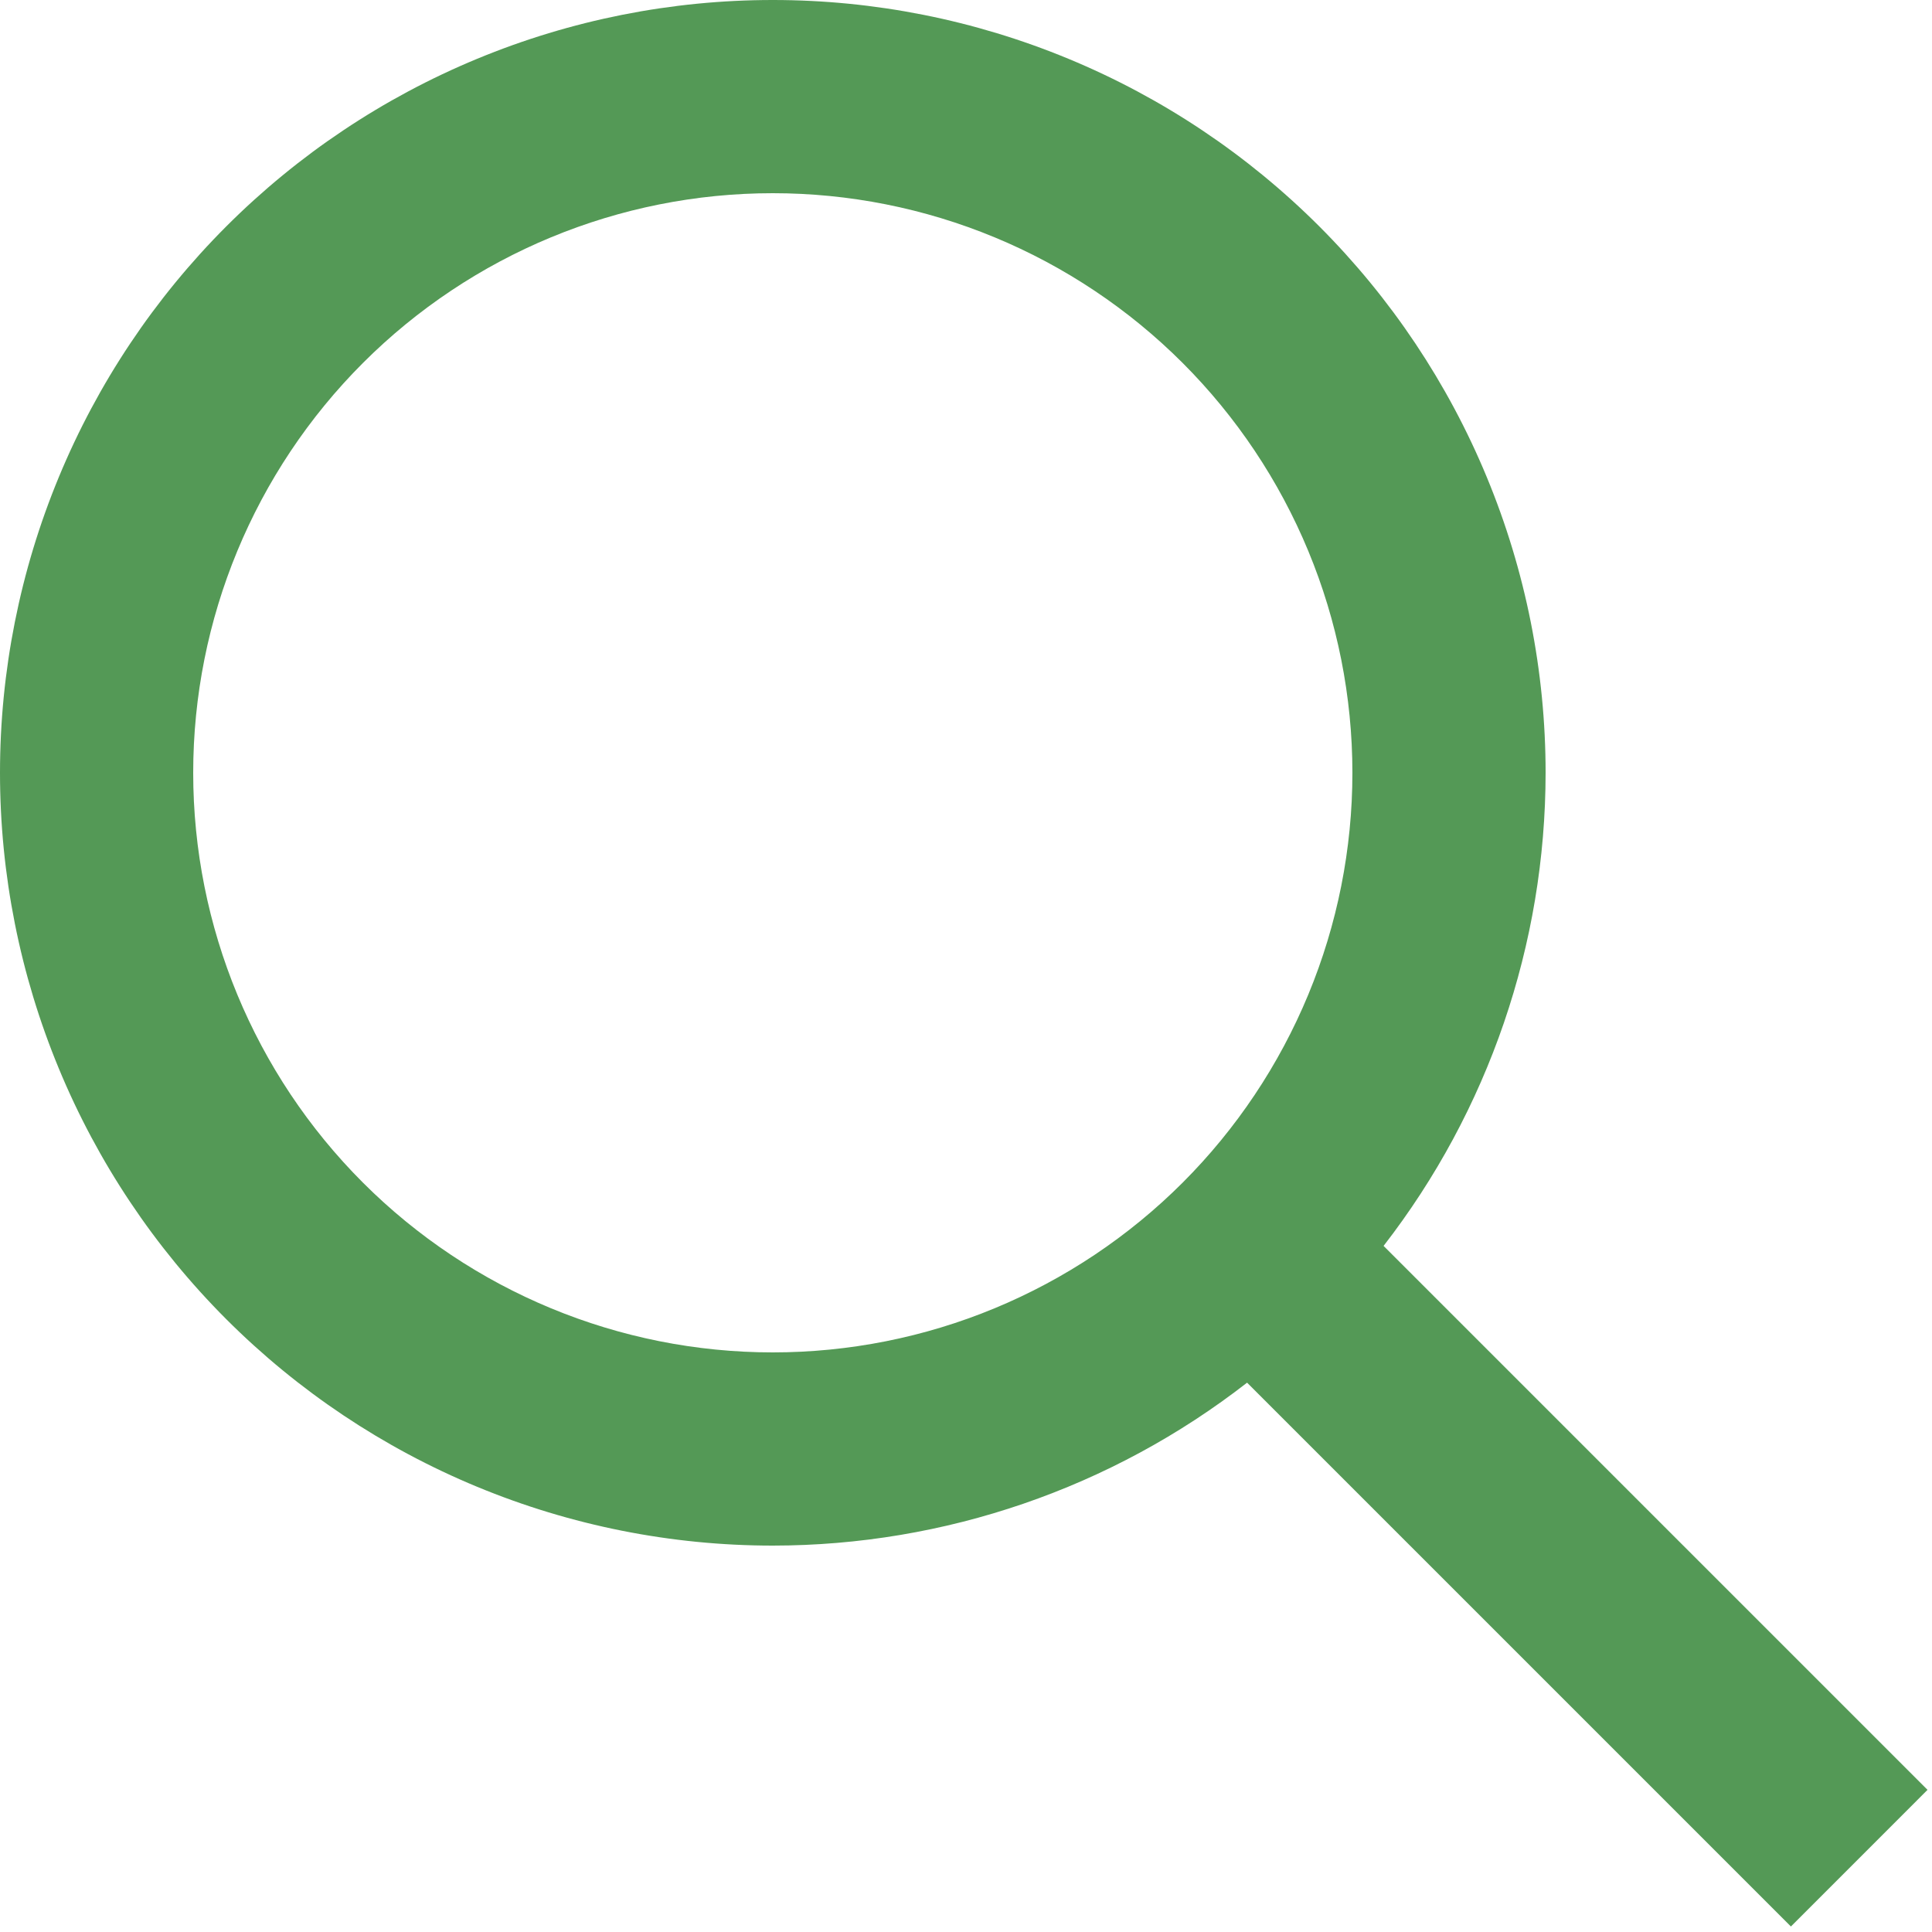
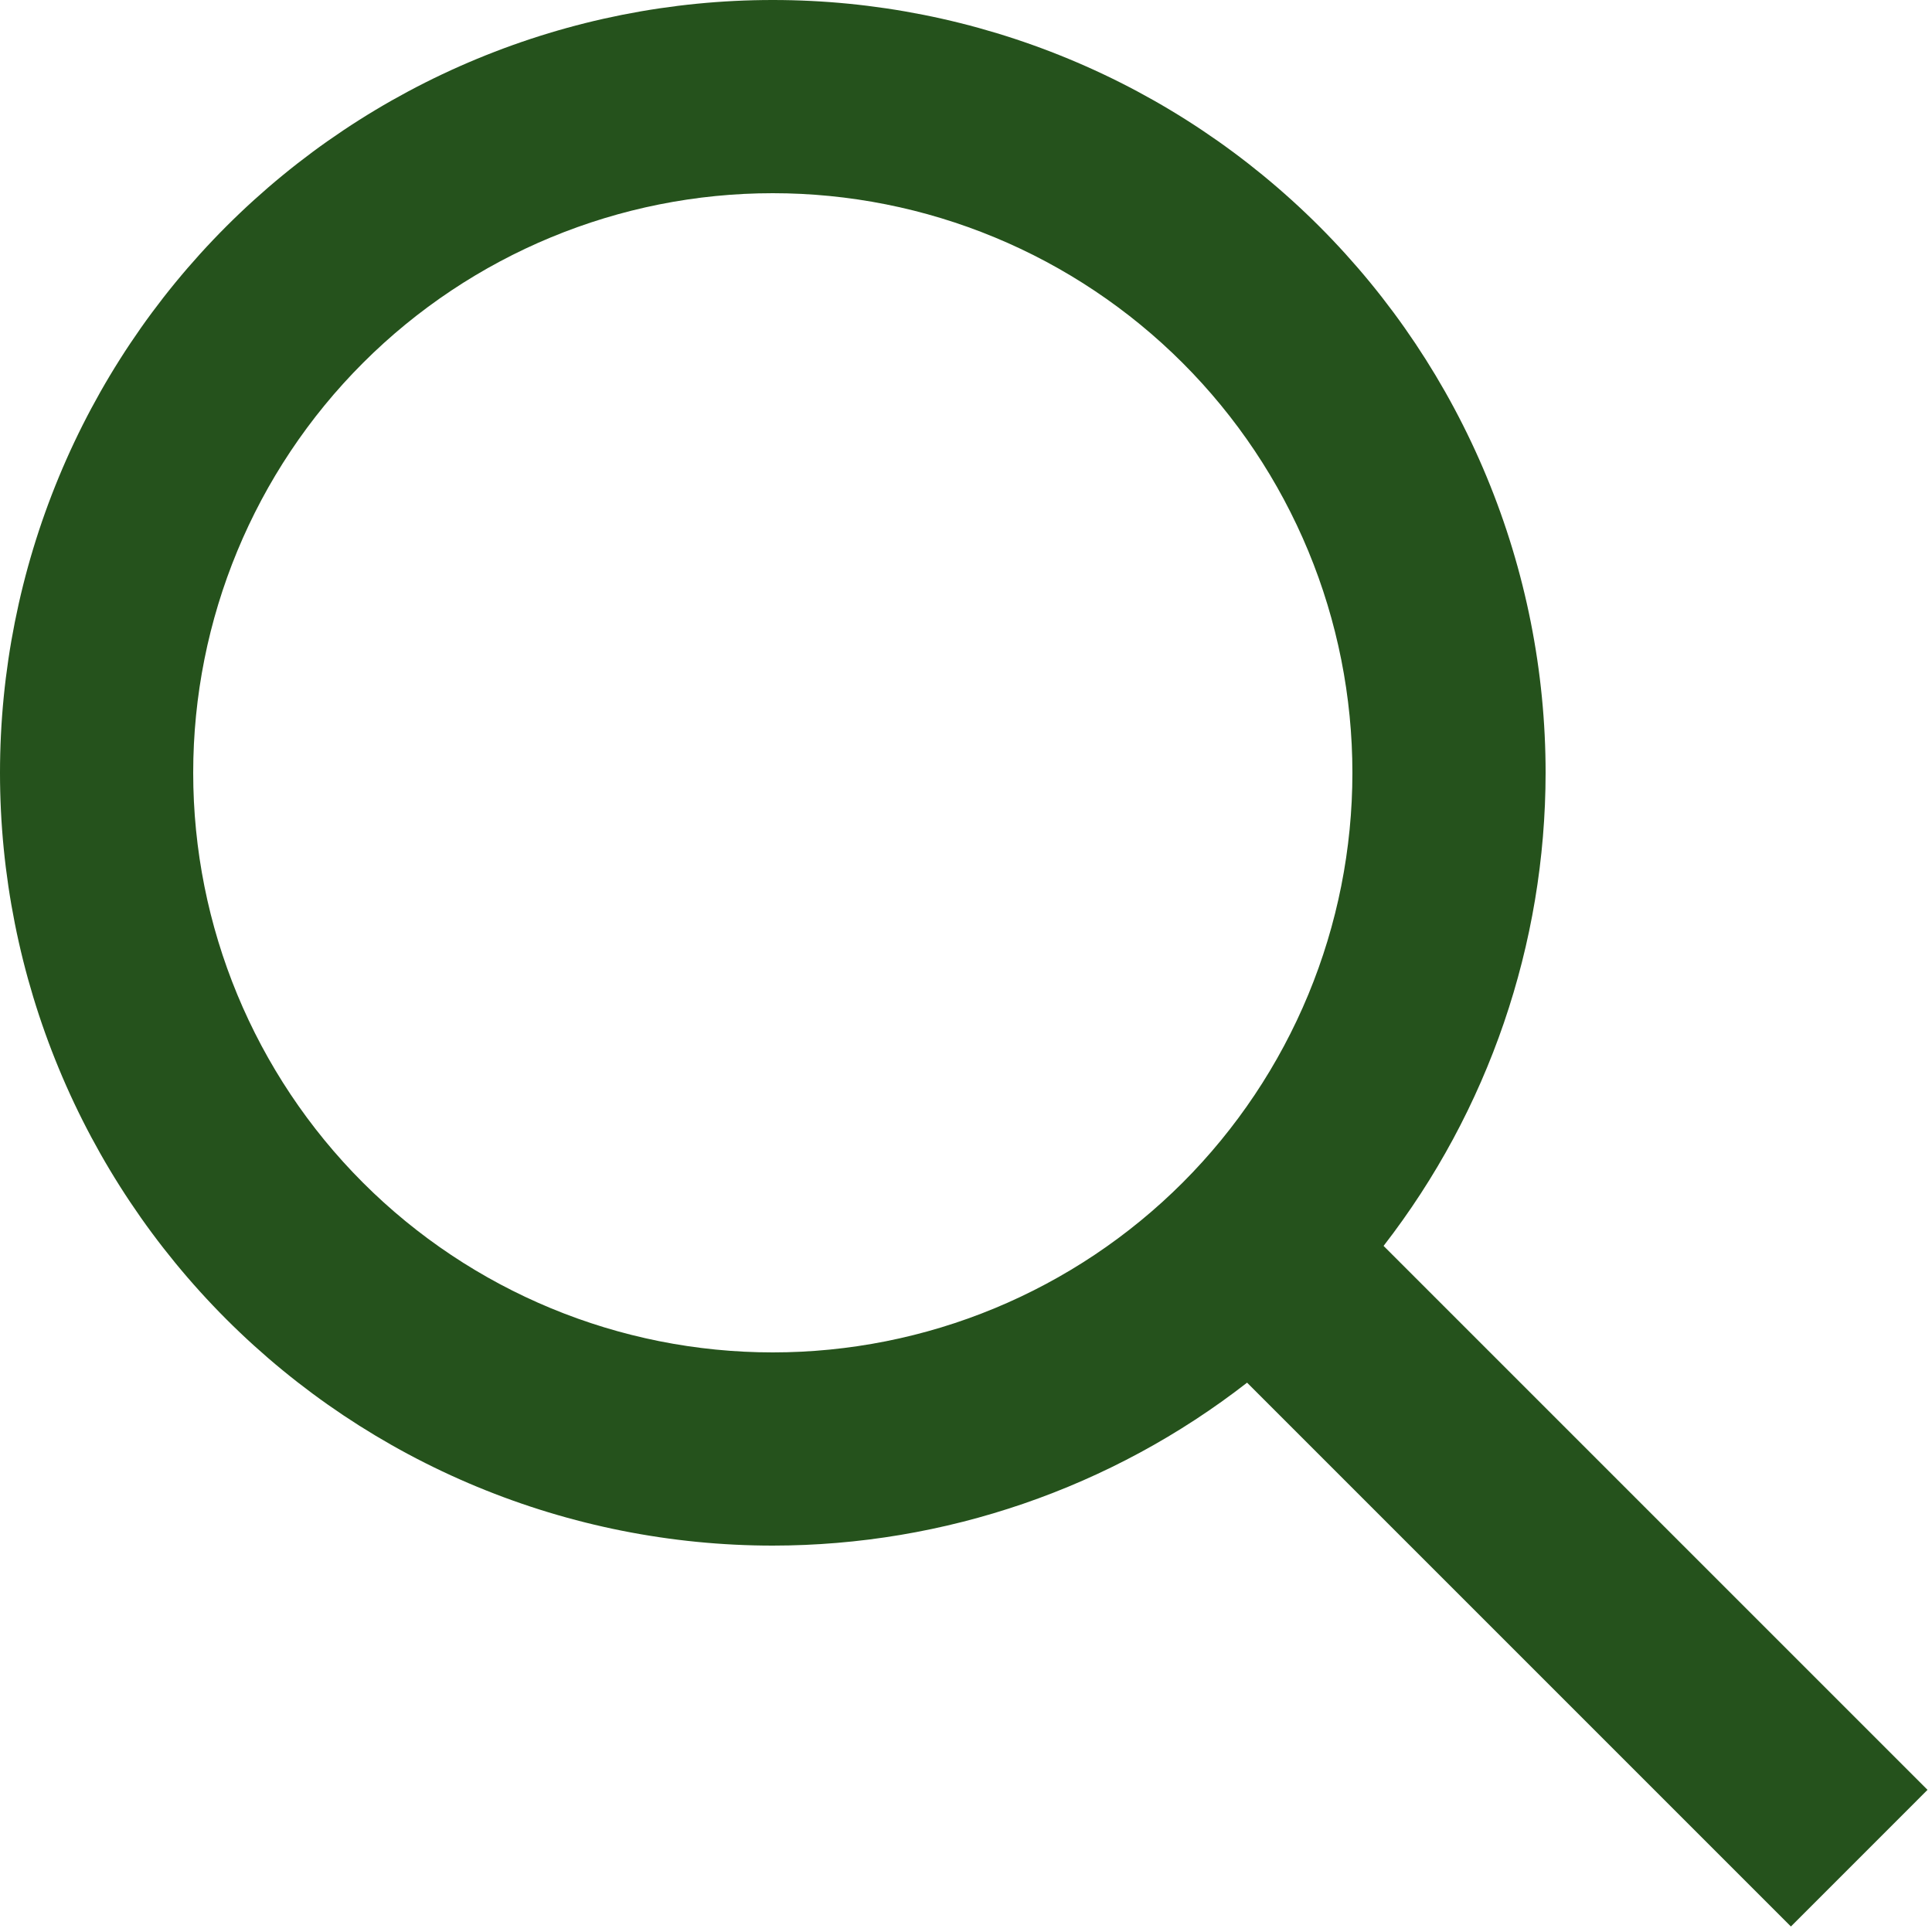
- <svg xmlns="http://www.w3.org/2000/svg" width="66" height="66" viewBox="0 0 66 66" fill="none">
-   <path d="M26.4 0C22.933 -1.73345e-07 19.5 0.683 16.297 2.01C13.094 3.336 10.184 5.281 7.732 7.732C5.281 10.184 3.336 13.094 2.01 16.297C0.683 19.5 -1.73345e-07 22.933 0 26.4C-1.73345e-07 29.867 0.683 33.3 2.01 36.503C3.336 39.706 5.281 42.616 7.732 45.068C10.184 47.519 13.094 49.464 16.297 50.79C19.5 52.117 22.933 52.8 26.4 52.8C32.269 52.797 37.97 50.839 42.602 47.234L61.18 65.812L65.847 61.144L47.265 42.562C50.85 37.937 52.797 32.252 52.8 26.4C52.8 22.933 52.117 19.5 50.79 16.297C49.464 13.094 47.519 10.184 45.068 7.732C42.616 5.281 39.706 3.336 36.503 2.01C33.3 0.683 29.867 -1.73345e-07 26.4 0V0ZM26.4 6.6C29 6.6 31.575 7.112 33.977 8.107C36.379 9.102 38.562 10.561 40.401 12.399C42.239 14.238 43.698 16.421 44.693 18.823C45.688 21.225 46.2 23.8 46.2 26.4C46.2 29 45.688 31.575 44.693 33.977C43.698 36.379 42.239 38.562 40.401 40.401C38.562 42.239 36.379 43.698 33.977 44.693C31.575 45.688 29 46.2 26.4 46.2C21.149 46.2 16.113 44.114 12.399 40.401C8.686 36.688 6.6 31.651 6.6 26.4C6.6 21.149 8.686 16.113 12.399 12.399C16.113 8.686 21.149 6.6 26.4 6.6Z" fill="#549956" />
+ <svg xmlns="http://www.w3.org/2000/svg" width="66" height="66" viewBox="0 0 66 66" fill="none" version="1.1" id="svg4">
+   <defs id="defs8" />
+   <path d="M26.4 0C22.933 -1.73345e-07 19.5 0.683 16.297 2.01C13.094 3.336 10.184 5.281 7.732 7.732C5.281 10.184 3.336 13.094 2.01 16.297C0.683 19.5 -1.73345e-07 22.933 0 26.4C-1.73345e-07 29.867 0.683 33.3 2.01 36.503C3.336 39.706 5.281 42.616 7.732 45.068C10.184 47.519 13.094 49.464 16.297 50.79C19.5 52.117 22.933 52.8 26.4 52.8C32.269 52.797 37.97 50.839 42.602 47.234L61.18 65.812L65.847 61.144L47.265 42.562C50.85 37.937 52.797 32.252 52.8 26.4C52.8 22.933 52.117 19.5 50.79 16.297C49.464 13.094 47.519 10.184 45.068 7.732C42.616 5.281 39.706 3.336 36.503 2.01C33.3 0.683 29.867 -1.73345e-07 26.4 0V0ZM26.4 6.6C29 6.6 31.575 7.112 33.977 8.107C36.379 9.102 38.562 10.561 40.401 12.399C42.239 14.238 43.698 16.421 44.693 18.823C45.688 21.225 46.2 23.8 46.2 26.4C46.2 29 45.688 31.575 44.693 33.977C43.698 36.379 42.239 38.562 40.401 40.401C38.562 42.239 36.379 43.698 33.977 44.693C31.575 45.688 29 46.2 26.4 46.2C21.149 46.2 16.113 44.114 12.399 40.401C8.686 36.688 6.6 31.651 6.6 26.4C6.6 21.149 8.686 16.113 12.399 12.399C16.113 8.686 21.149 6.6 26.4 6.6Z" fill="#549956" id="path2" style="fill:#25521c;fill-opacity:1" />
</svg>
